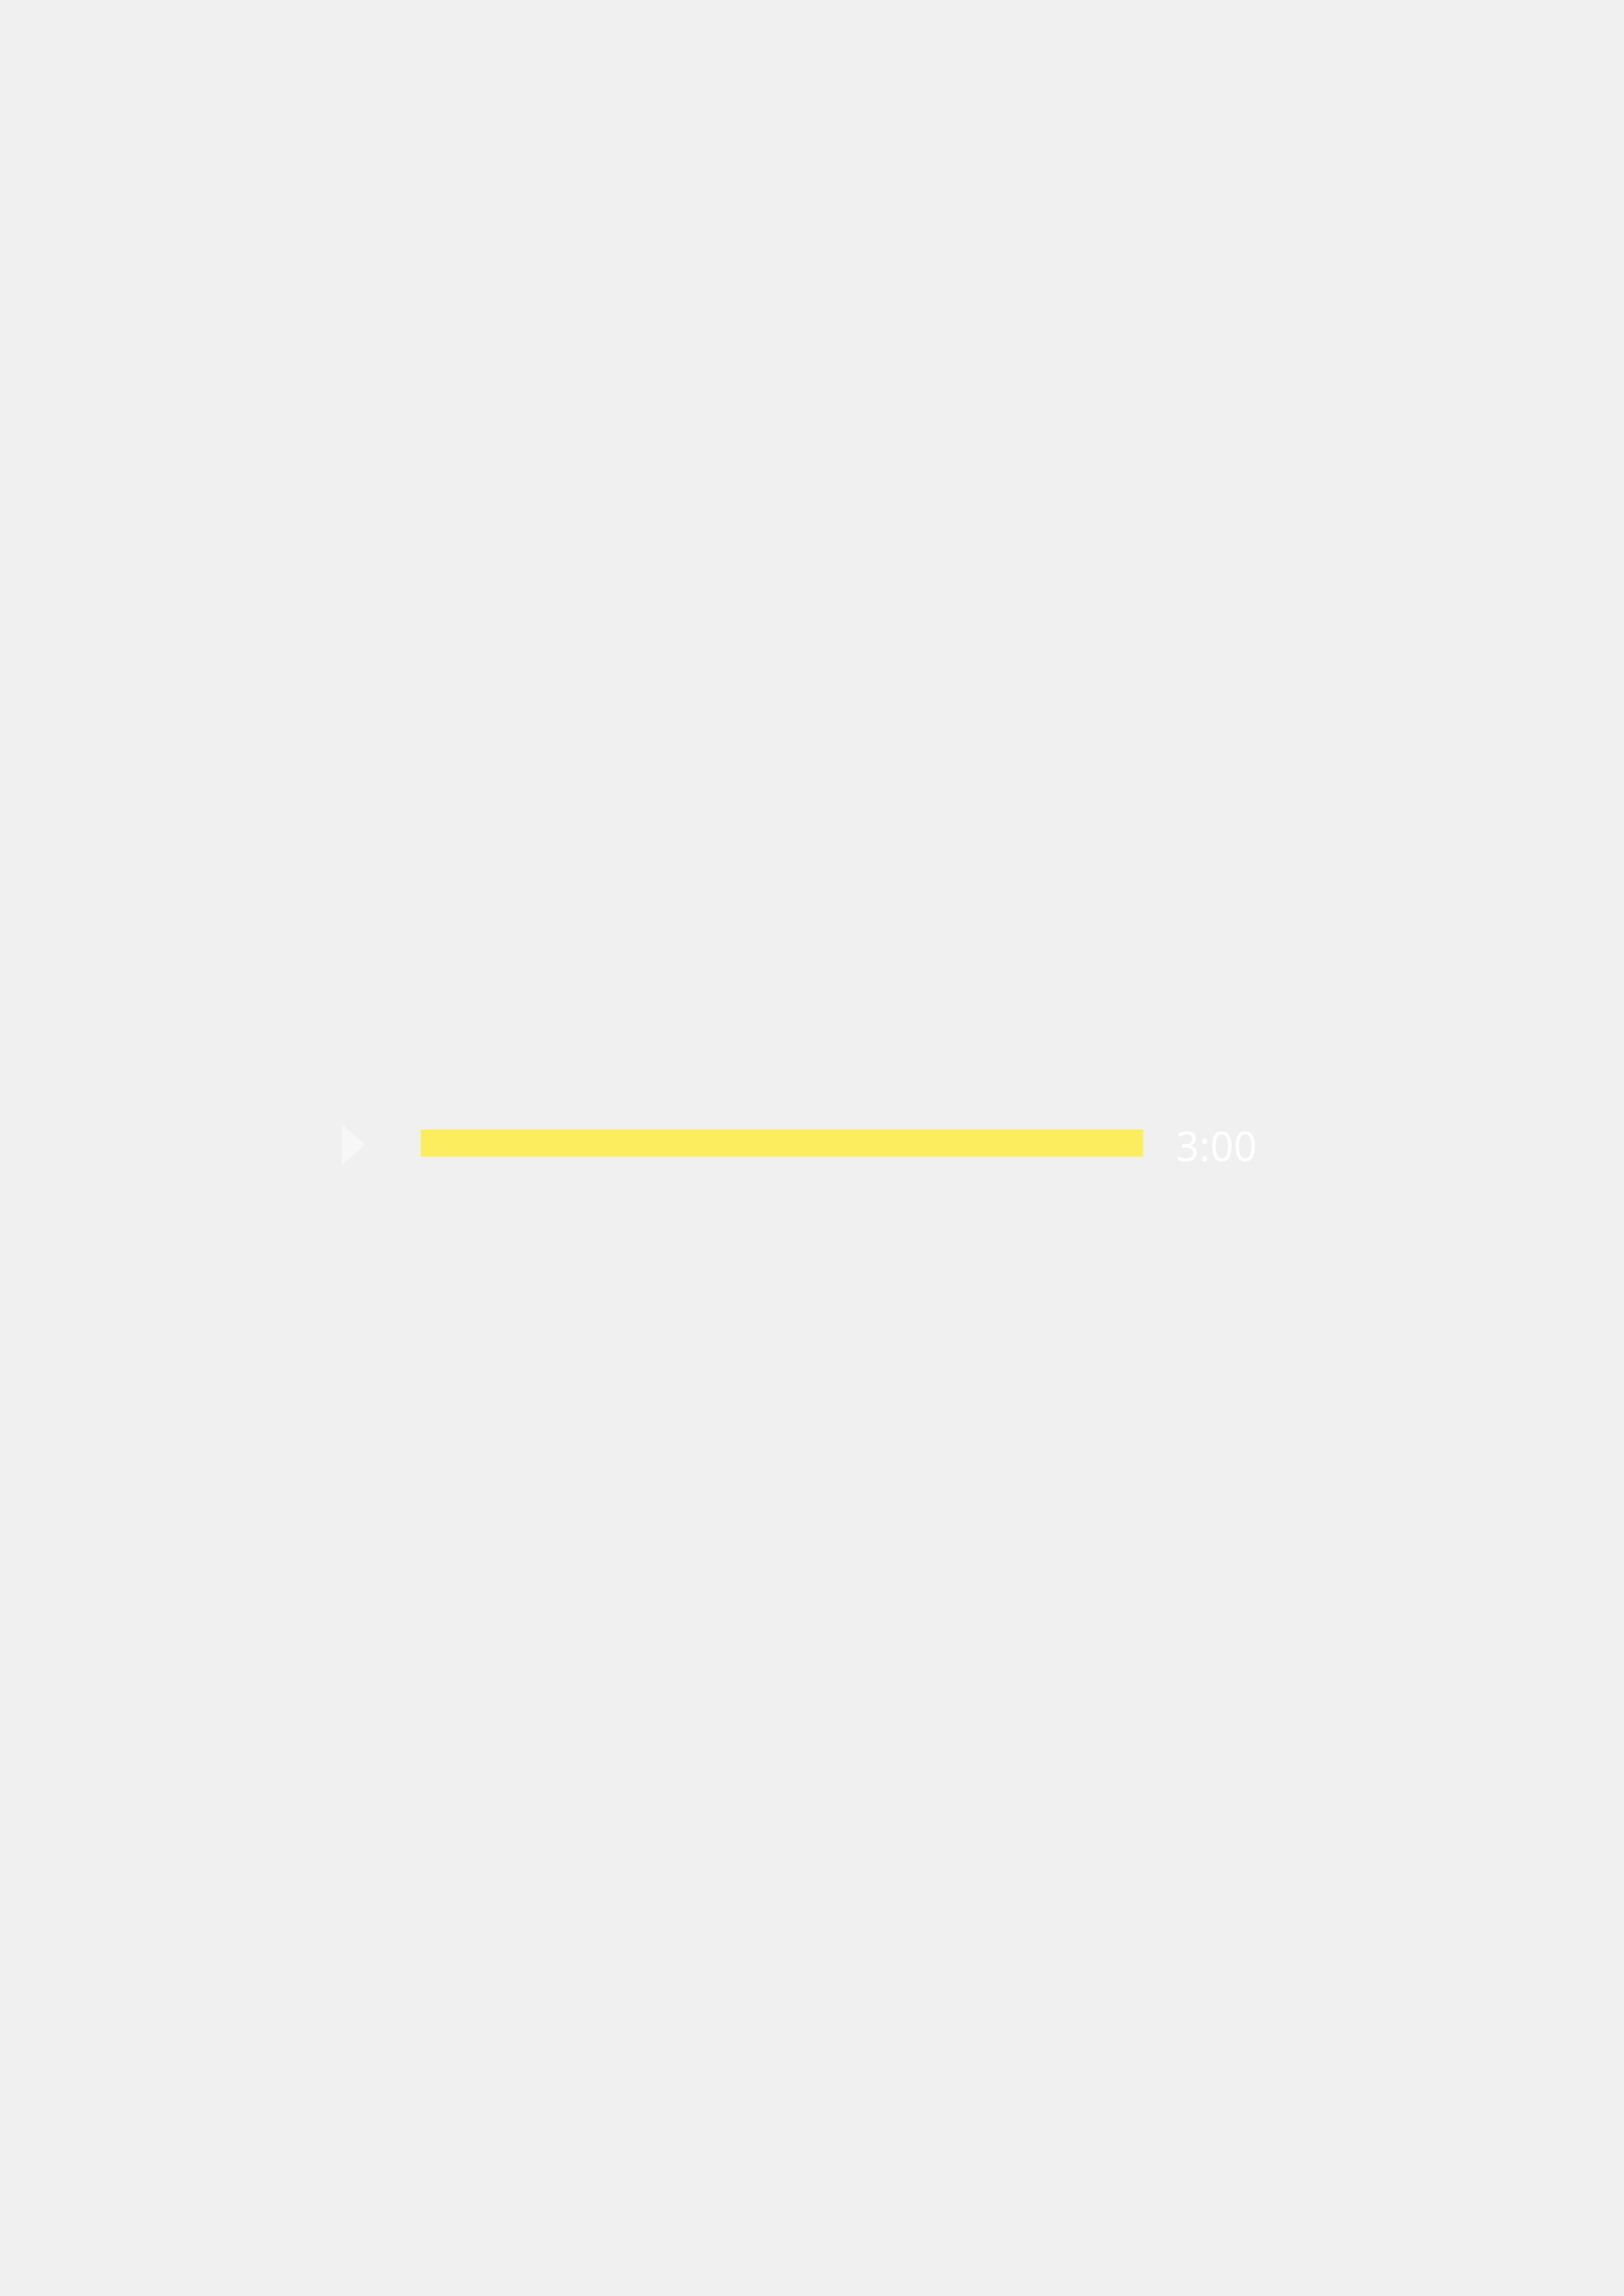
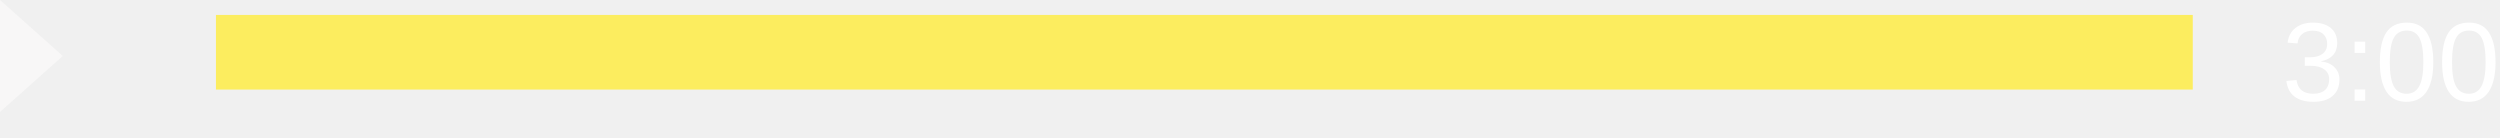
- <svg xmlns="http://www.w3.org/2000/svg" version="1.1" id="Calque_1" x="0px" y="0px" viewBox="0 0 595.28 841.89" style="enable-background:new 0 0 595.28 841.89;" xml:space="preserve">
-   <style type="text/css">
- 	.st0{fill:#FFFFFF;}
- 	.st1{font-family:'Raleway-Medium';}
- 	.st2{font-size:15px;}
- 	.st3{fill:none;stroke:#FCED5F;stroke-width:10;}
- 	.st4{fill:#F8F7F7;}
- </style>
-   <text transform="matrix(1 0 0 1 431.0623 425.7014)" class="st0 st1 st2">3:00</text>
-   <path id="Tracé_157" class="st3" d="M154.26,419.2H419.1" />
-   <path id="Polygone_2" class="st4" d="M133.74,419.7l-8.41,7.5v-15L133.74,419.7z" />
+ <svg xmlns="http://www.w3.org/2000/svg" viewBox="0 0 334.93 18.37">
+   <defs>
+     <style>.cls-1{isolation:isolate;font-size:15px;fill:#fff;font-family:ArialMT, Arial;}.cls-2{fill:none;stroke:#fced5f;stroke-width:10px;}.cls-3{fill:#f8f7f7;}</style>
+   </defs>
+   <g id="Calque_2" data-name="Calque 2">
+     <g id="Calque_1-2" data-name="Calque 1">
+       <text class="cls-1" transform="translate(305.73 13.5)">3:00</text>
+       <path id="Tracé_157" data-name="Tracé 157" class="cls-2" d="M28.93,7H293.77" />
+       <path id="Polygone_2" data-name="Polygone 2" class="cls-3" d="M8.41,7.5,0,15V0Z" />
+     </g>
+   </g>
</svg>
